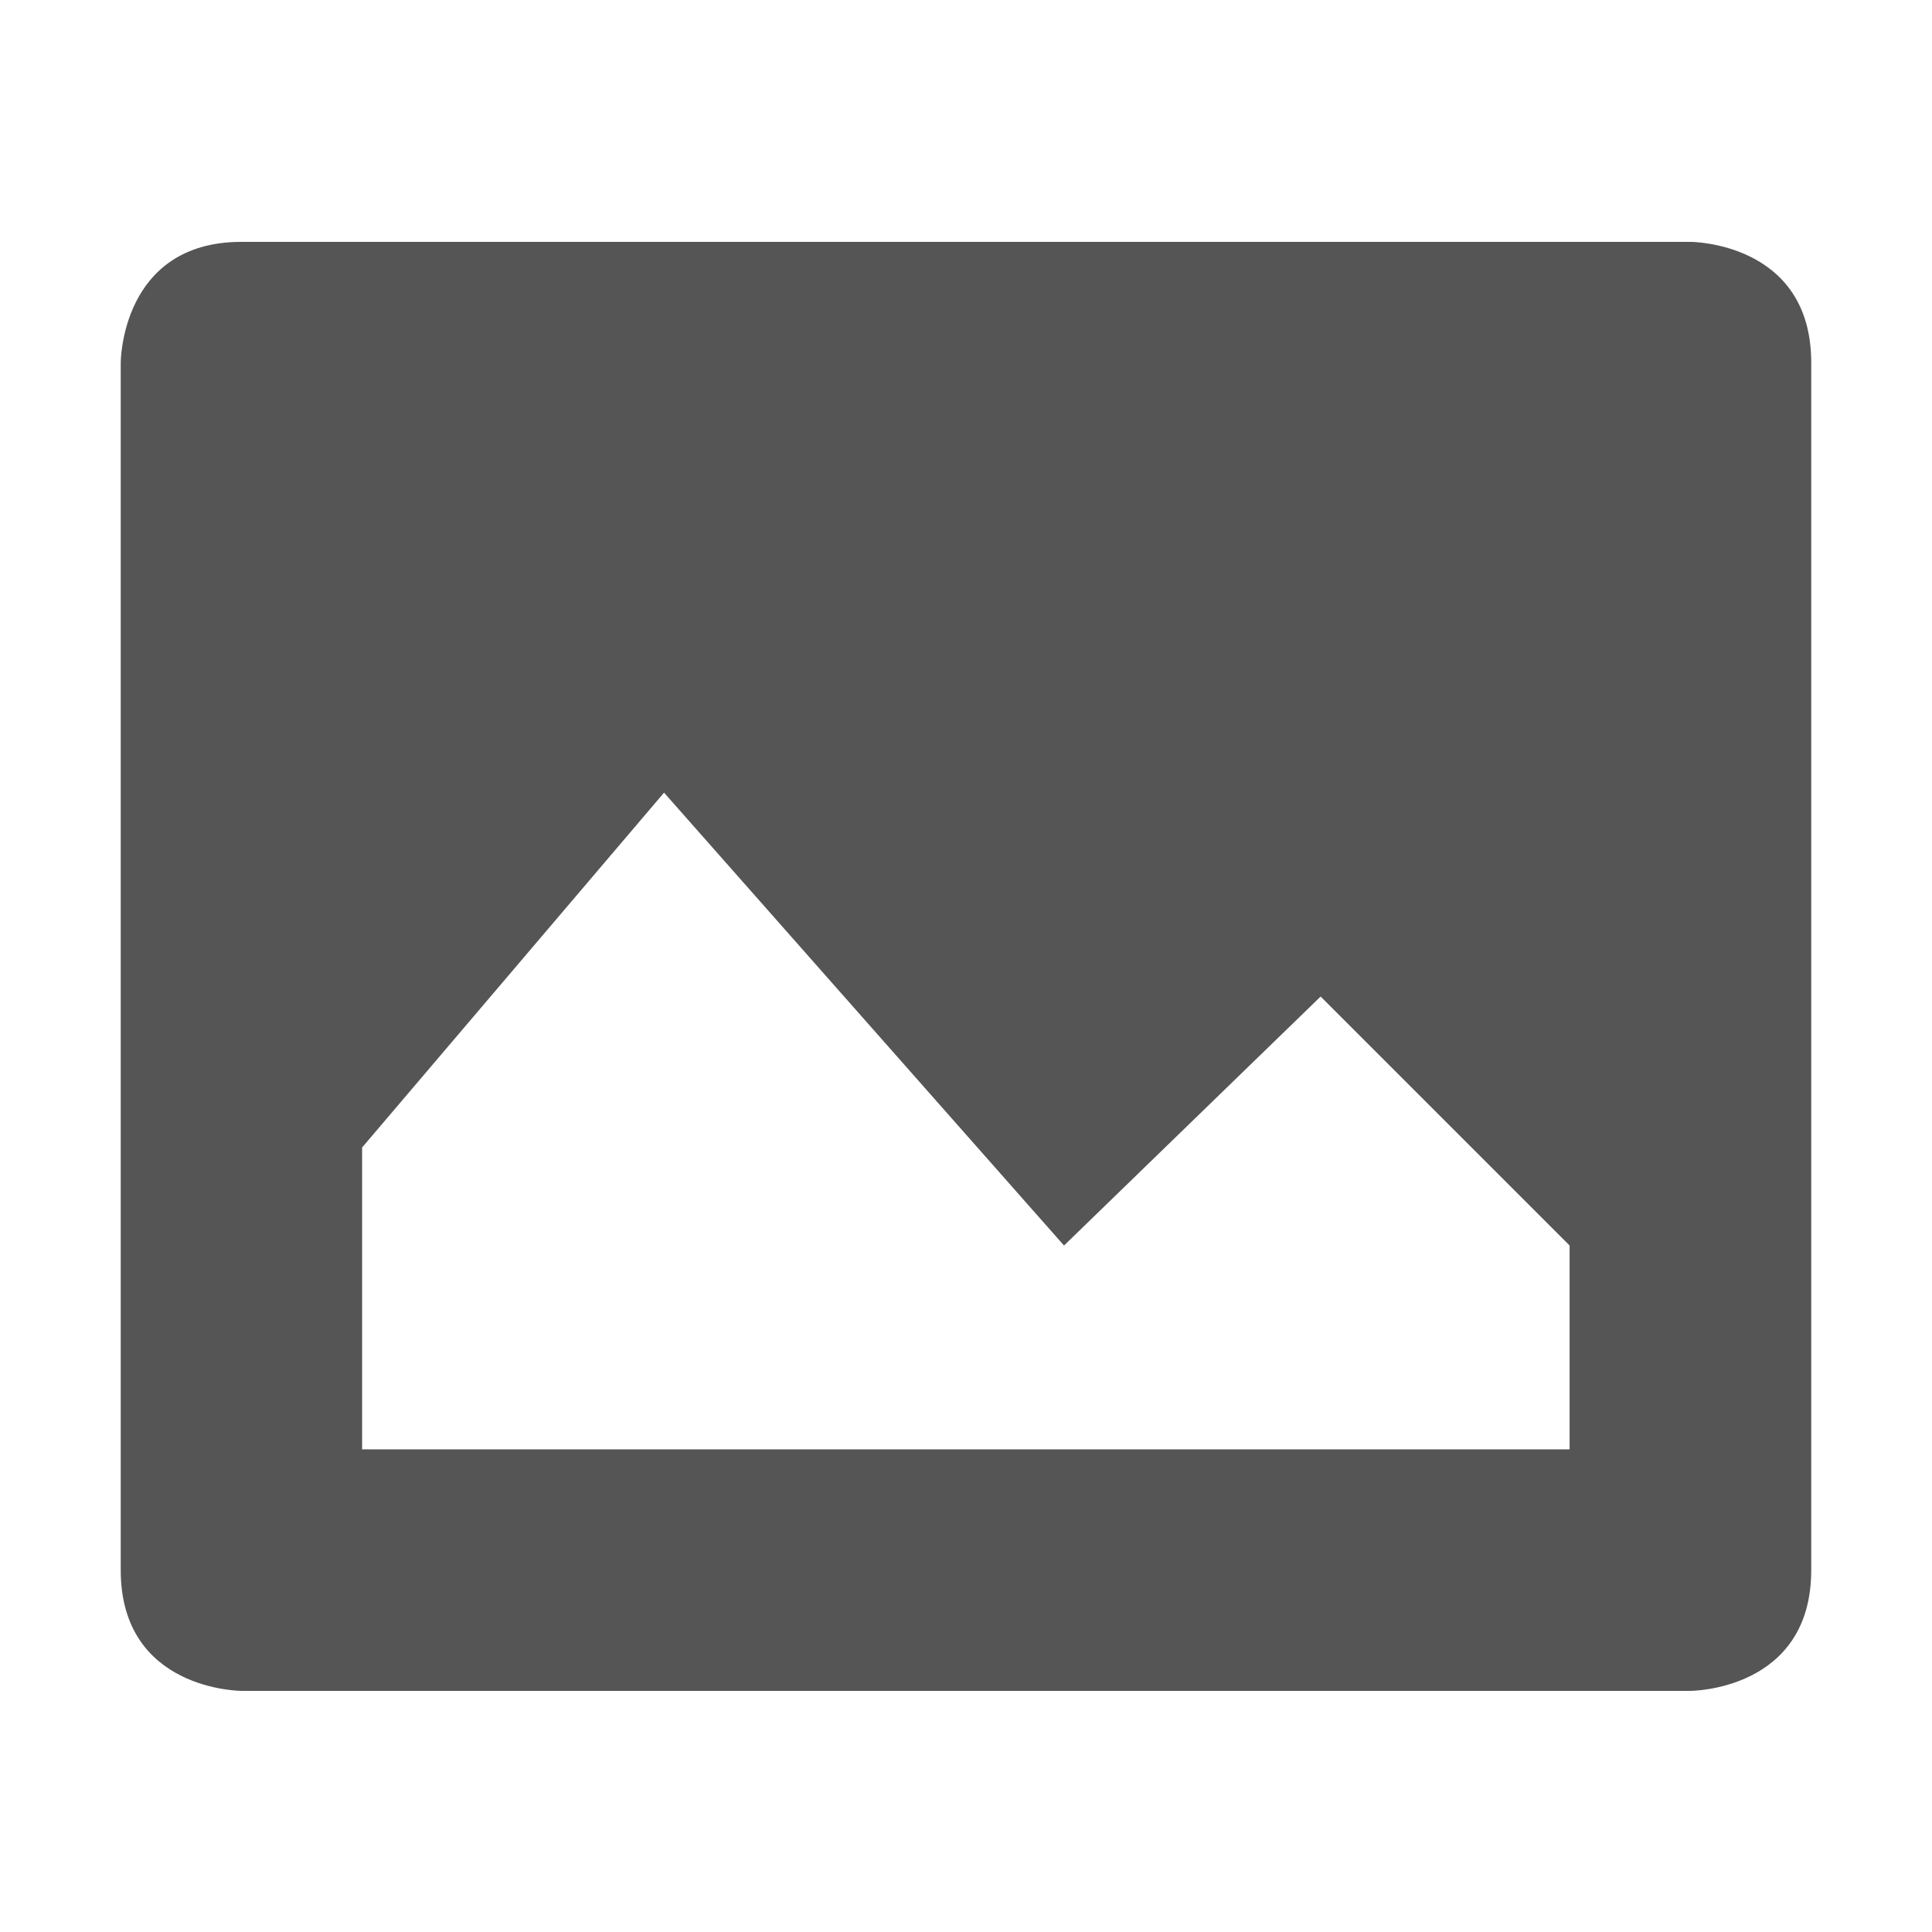
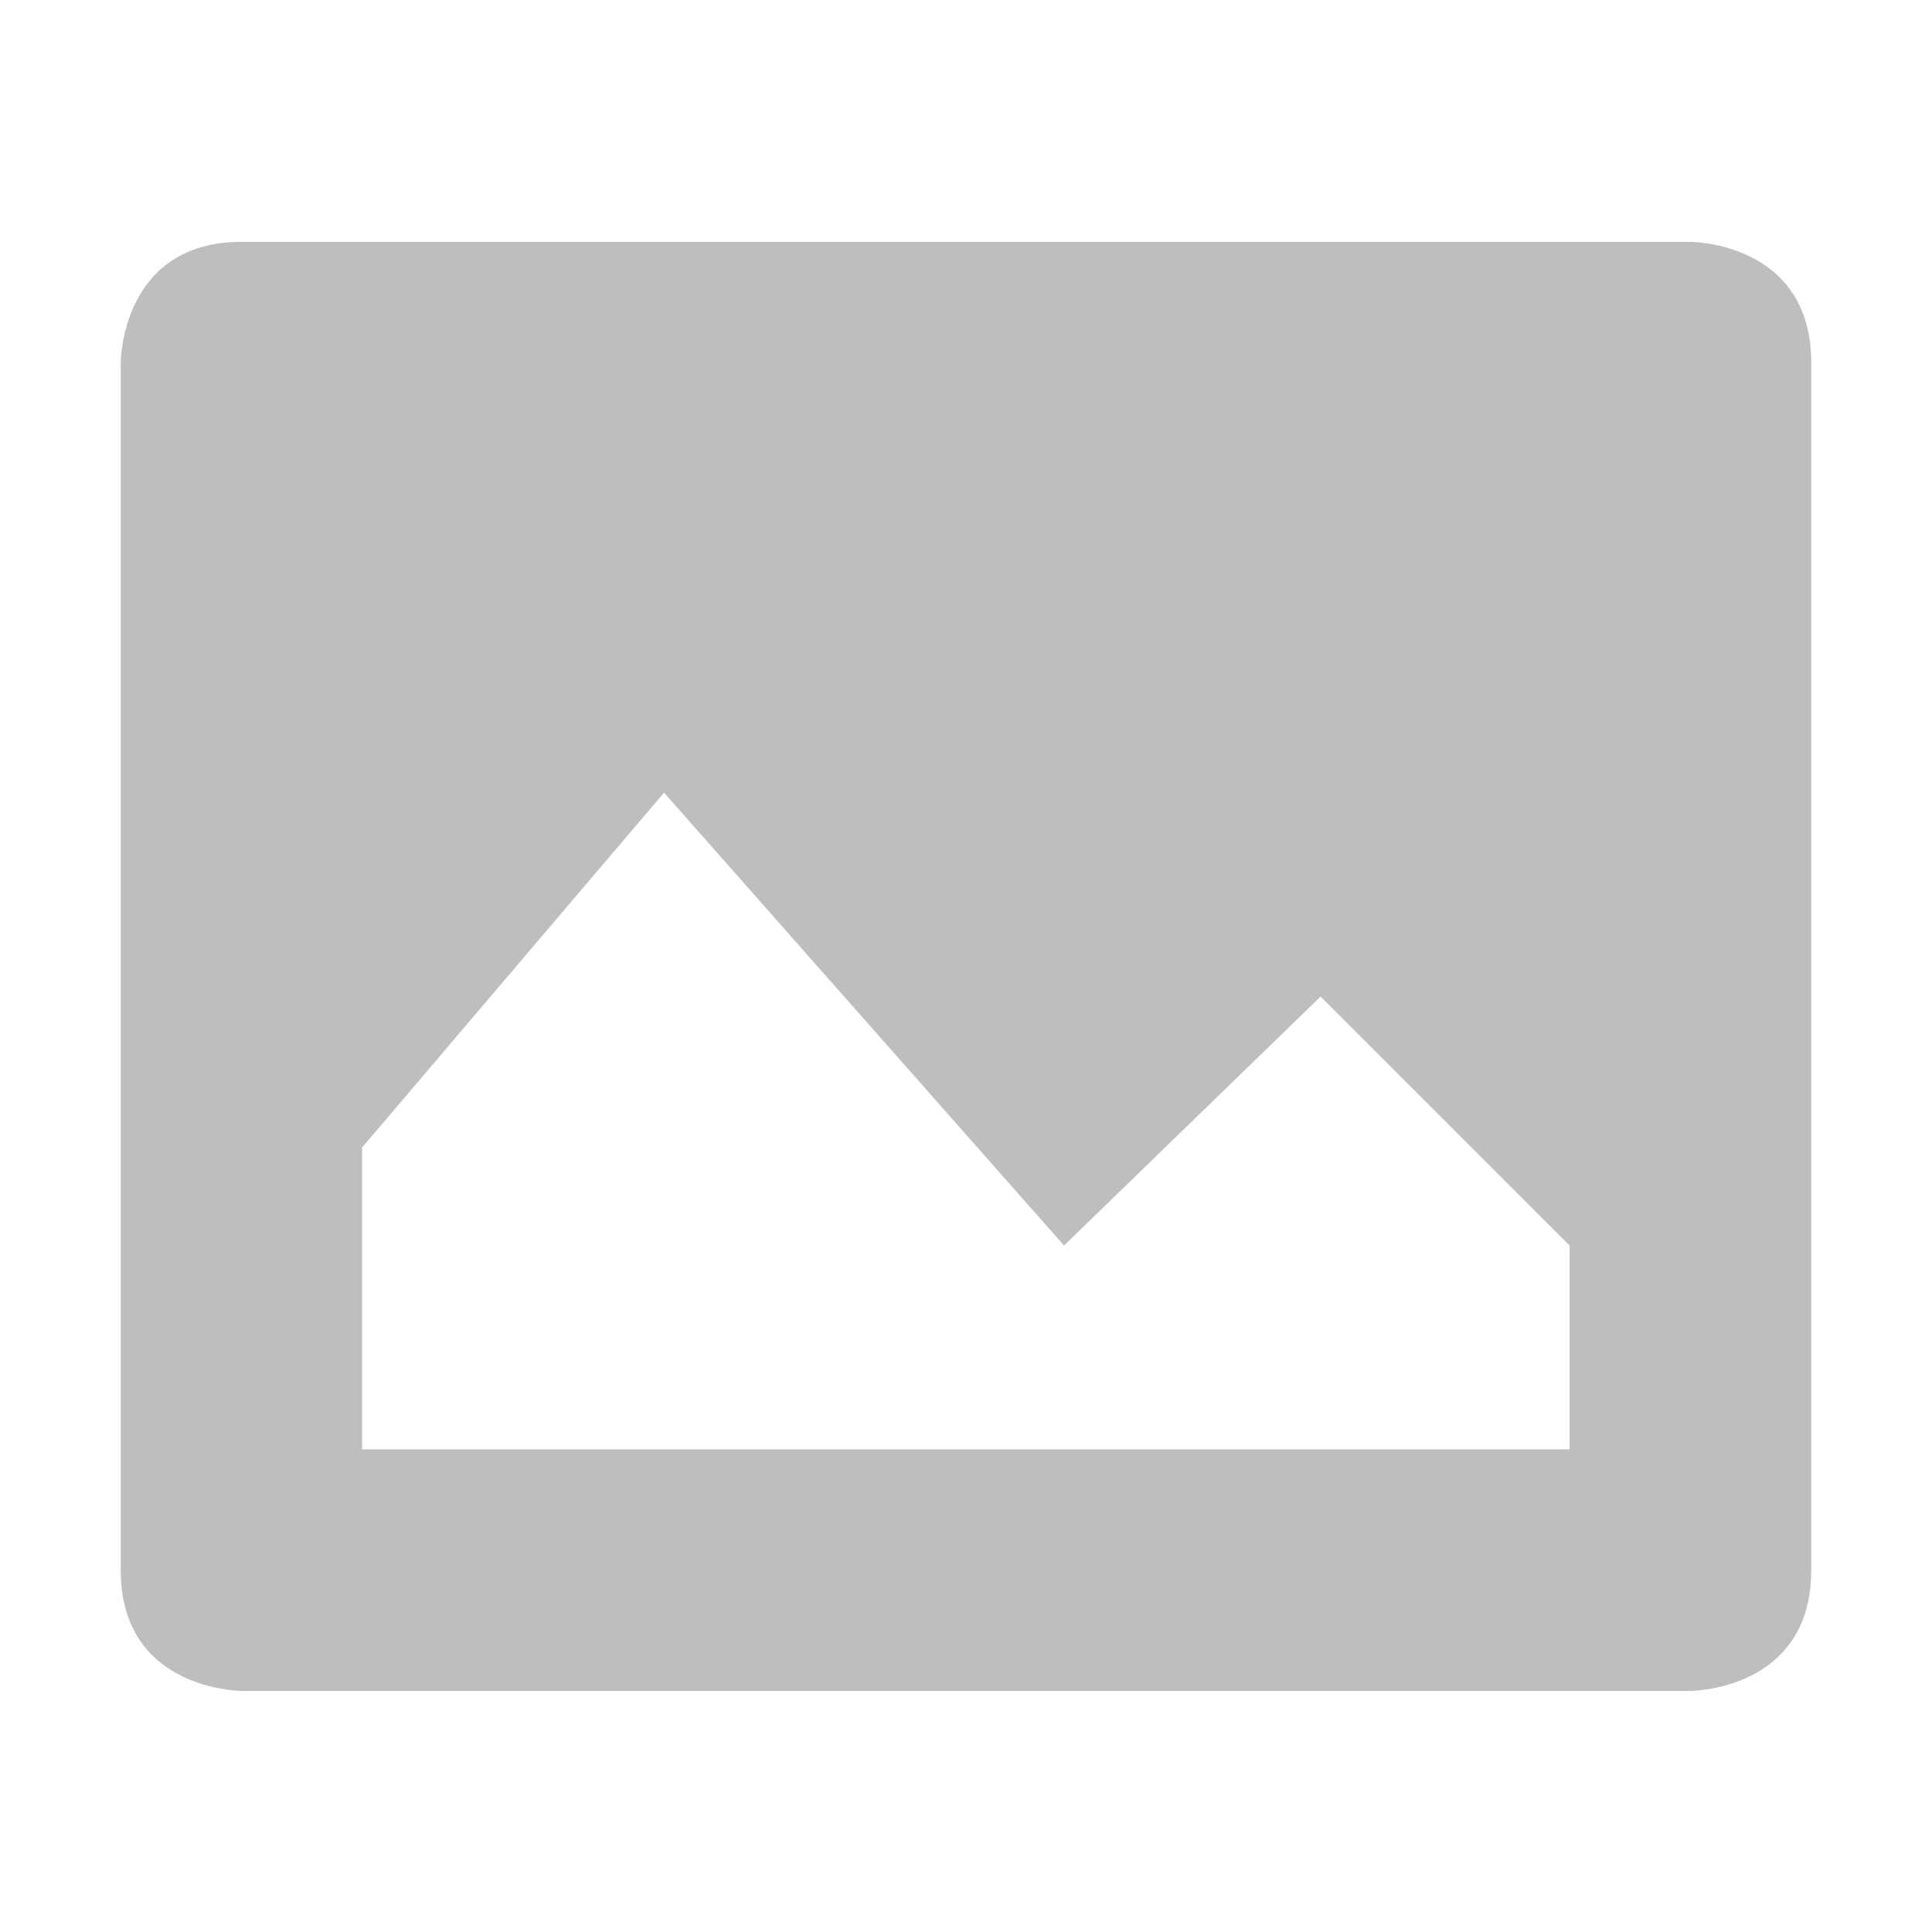
<svg xmlns="http://www.w3.org/2000/svg" xmlns:ns1="http://www.openswatchbook.org/uri/2009/osb" height="16" id="svg7384" style="enable-background:new" version="1.1" width="16">
  <defs id="defs7386">
    <linearGradient id="linearGradient5606" ns1:paint="solid">
      <stop id="stop5608" offset="0" style="stop-color:#000000;stop-opacity:1;" />
    </linearGradient>
    <filter color-interpolation-filters="sRGB" id="filter7554">
      <feBlend id="feBlend7556" in2="BackgroundImage" mode="darken" />
    </filter>
  </defs>
  <g id="layer9" style="display:inline" transform="translate(-785.0002,251)" />
  <g id="layer10" style="display:inline;filter:url(#filter7554)" transform="translate(-785.0002,251)" />
  <g id="layer1" style="display:inline" transform="translate(-544,-366)" />
  <g id="layer14" style="display:inline" transform="translate(-785.0002,251)" />
  <g id="layer15" style="display:inline" transform="translate(-785.0002,251)">
-     <path d="m 787,-248.997 c -1,0 -1,1 -1,1 l 0,10 c 0,1 1,1 1,1 l 12,0 c 0,0 1,0 1,-1 l 0,-10 c 0,-1 -1,-1 -1,-1 l -12,0 z m 3.5,4.562 3.312,3.75 2.125,-2.062 2.062,2.062 0,1.688 -10,0 0,-2.5 2.5,-2.938 z" id="path4988" style="font-size:medium;font-style:normal;font-variant:normal;font-weight:normal;font-stretch:normal;text-indent:0;text-align:start;text-decoration:none;line-height:normal;letter-spacing:normal;word-spacing:normal;text-transform:none;direction:ltr;block-progression:tb;writing-mode:lr-tb;text-anchor:start;baseline-shift:baseline;color:#000000;fill:#555555;fill-opacity:1;fill-rule:nonzero;stroke:none;stroke-width:2;marker:none;visibility:visible;display:inline;overflow:visible;enable-background:new;font-family:Sans;-inkscape-font-specification:Sans" />
-     <g id="g4990" style="fill:#f7f7f7" transform="translate(438.8095,-1214.178)">
-       
-     </g>
+     <path d="m 787,-248.997 c -1,0 -1,1 -1,1 l 0,10 c 0,1 1,1 1,1 l 12,0 c 0,0 1,0 1,-1 l 0,-10 c 0,-1 -1,-1 -1,-1 l -12,0 z m 3.5,4.562 3.312,3.75 2.125,-2.062 2.062,2.062 0,1.688 -10,0 0,-2.5 2.5,-2.938 z" id="path4988" style="font-size:medium;font-style:normal;font-variant:normal;font-weight:normal;font-stretch:normal;text-indent:0;text-align:start;text-decoration:none;line-height:normal;letter-spacing:normal;word-spacing:normal;text-transform:none;direction:ltr;block-progression:tb;writing-mode:lr-tb;text-anchor:start;baseline-shift:baseline;color:#000000;fill:#bebebe;fill-opacity:1;fill-rule:nonzero;stroke:none;stroke-width:2;marker:none;visibility:visible;display:inline;overflow:visible;enable-background:new;font-family:Sans;-inkscape-font-specification:Sans" />
+     <g id="g4990" style="fill:#bebebe;fill-opacity:1" transform="translate(438.8095,-1214.178)" />
  </g>
  <g id="g71291" style="display:inline" transform="translate(-785.0002,251)" />
  <g id="layer2" style="display:inline" transform="translate(-544,-216)" />
  <g id="g6058" style="display:inline" transform="translate(-544,-216)" />
  <g id="layer12" style="display:inline" transform="translate(-785.0002,251)" />
</svg>
